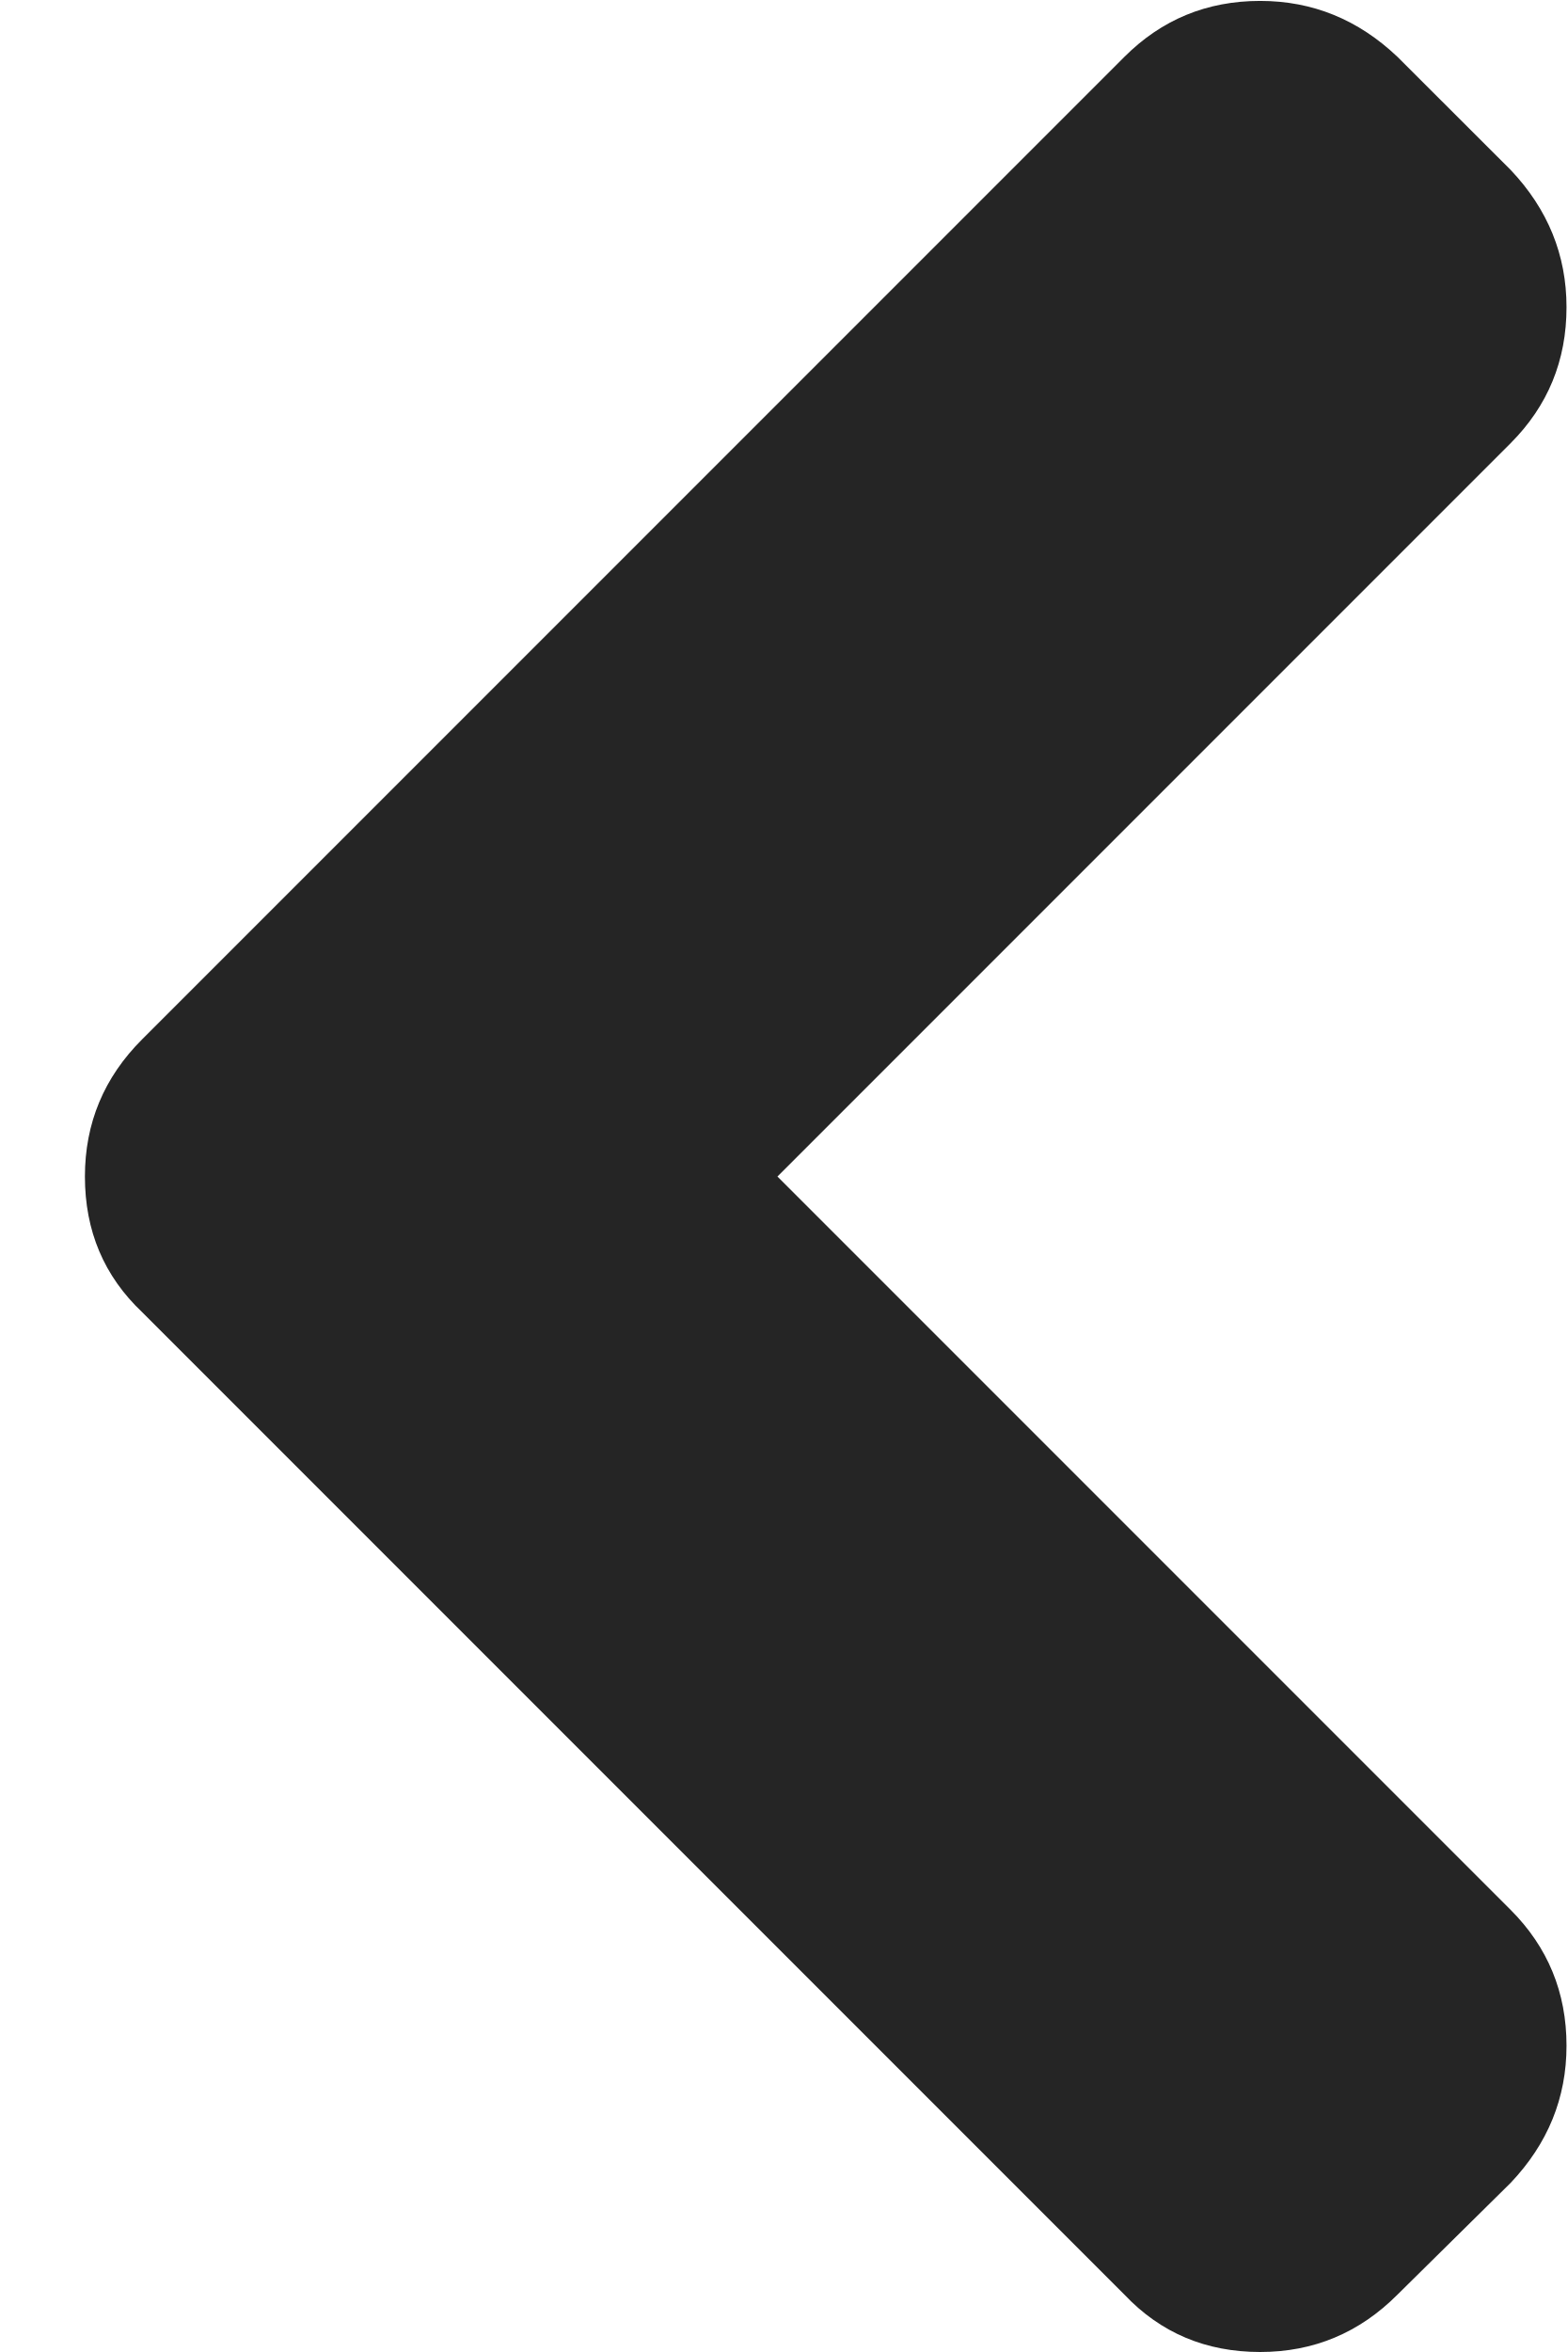
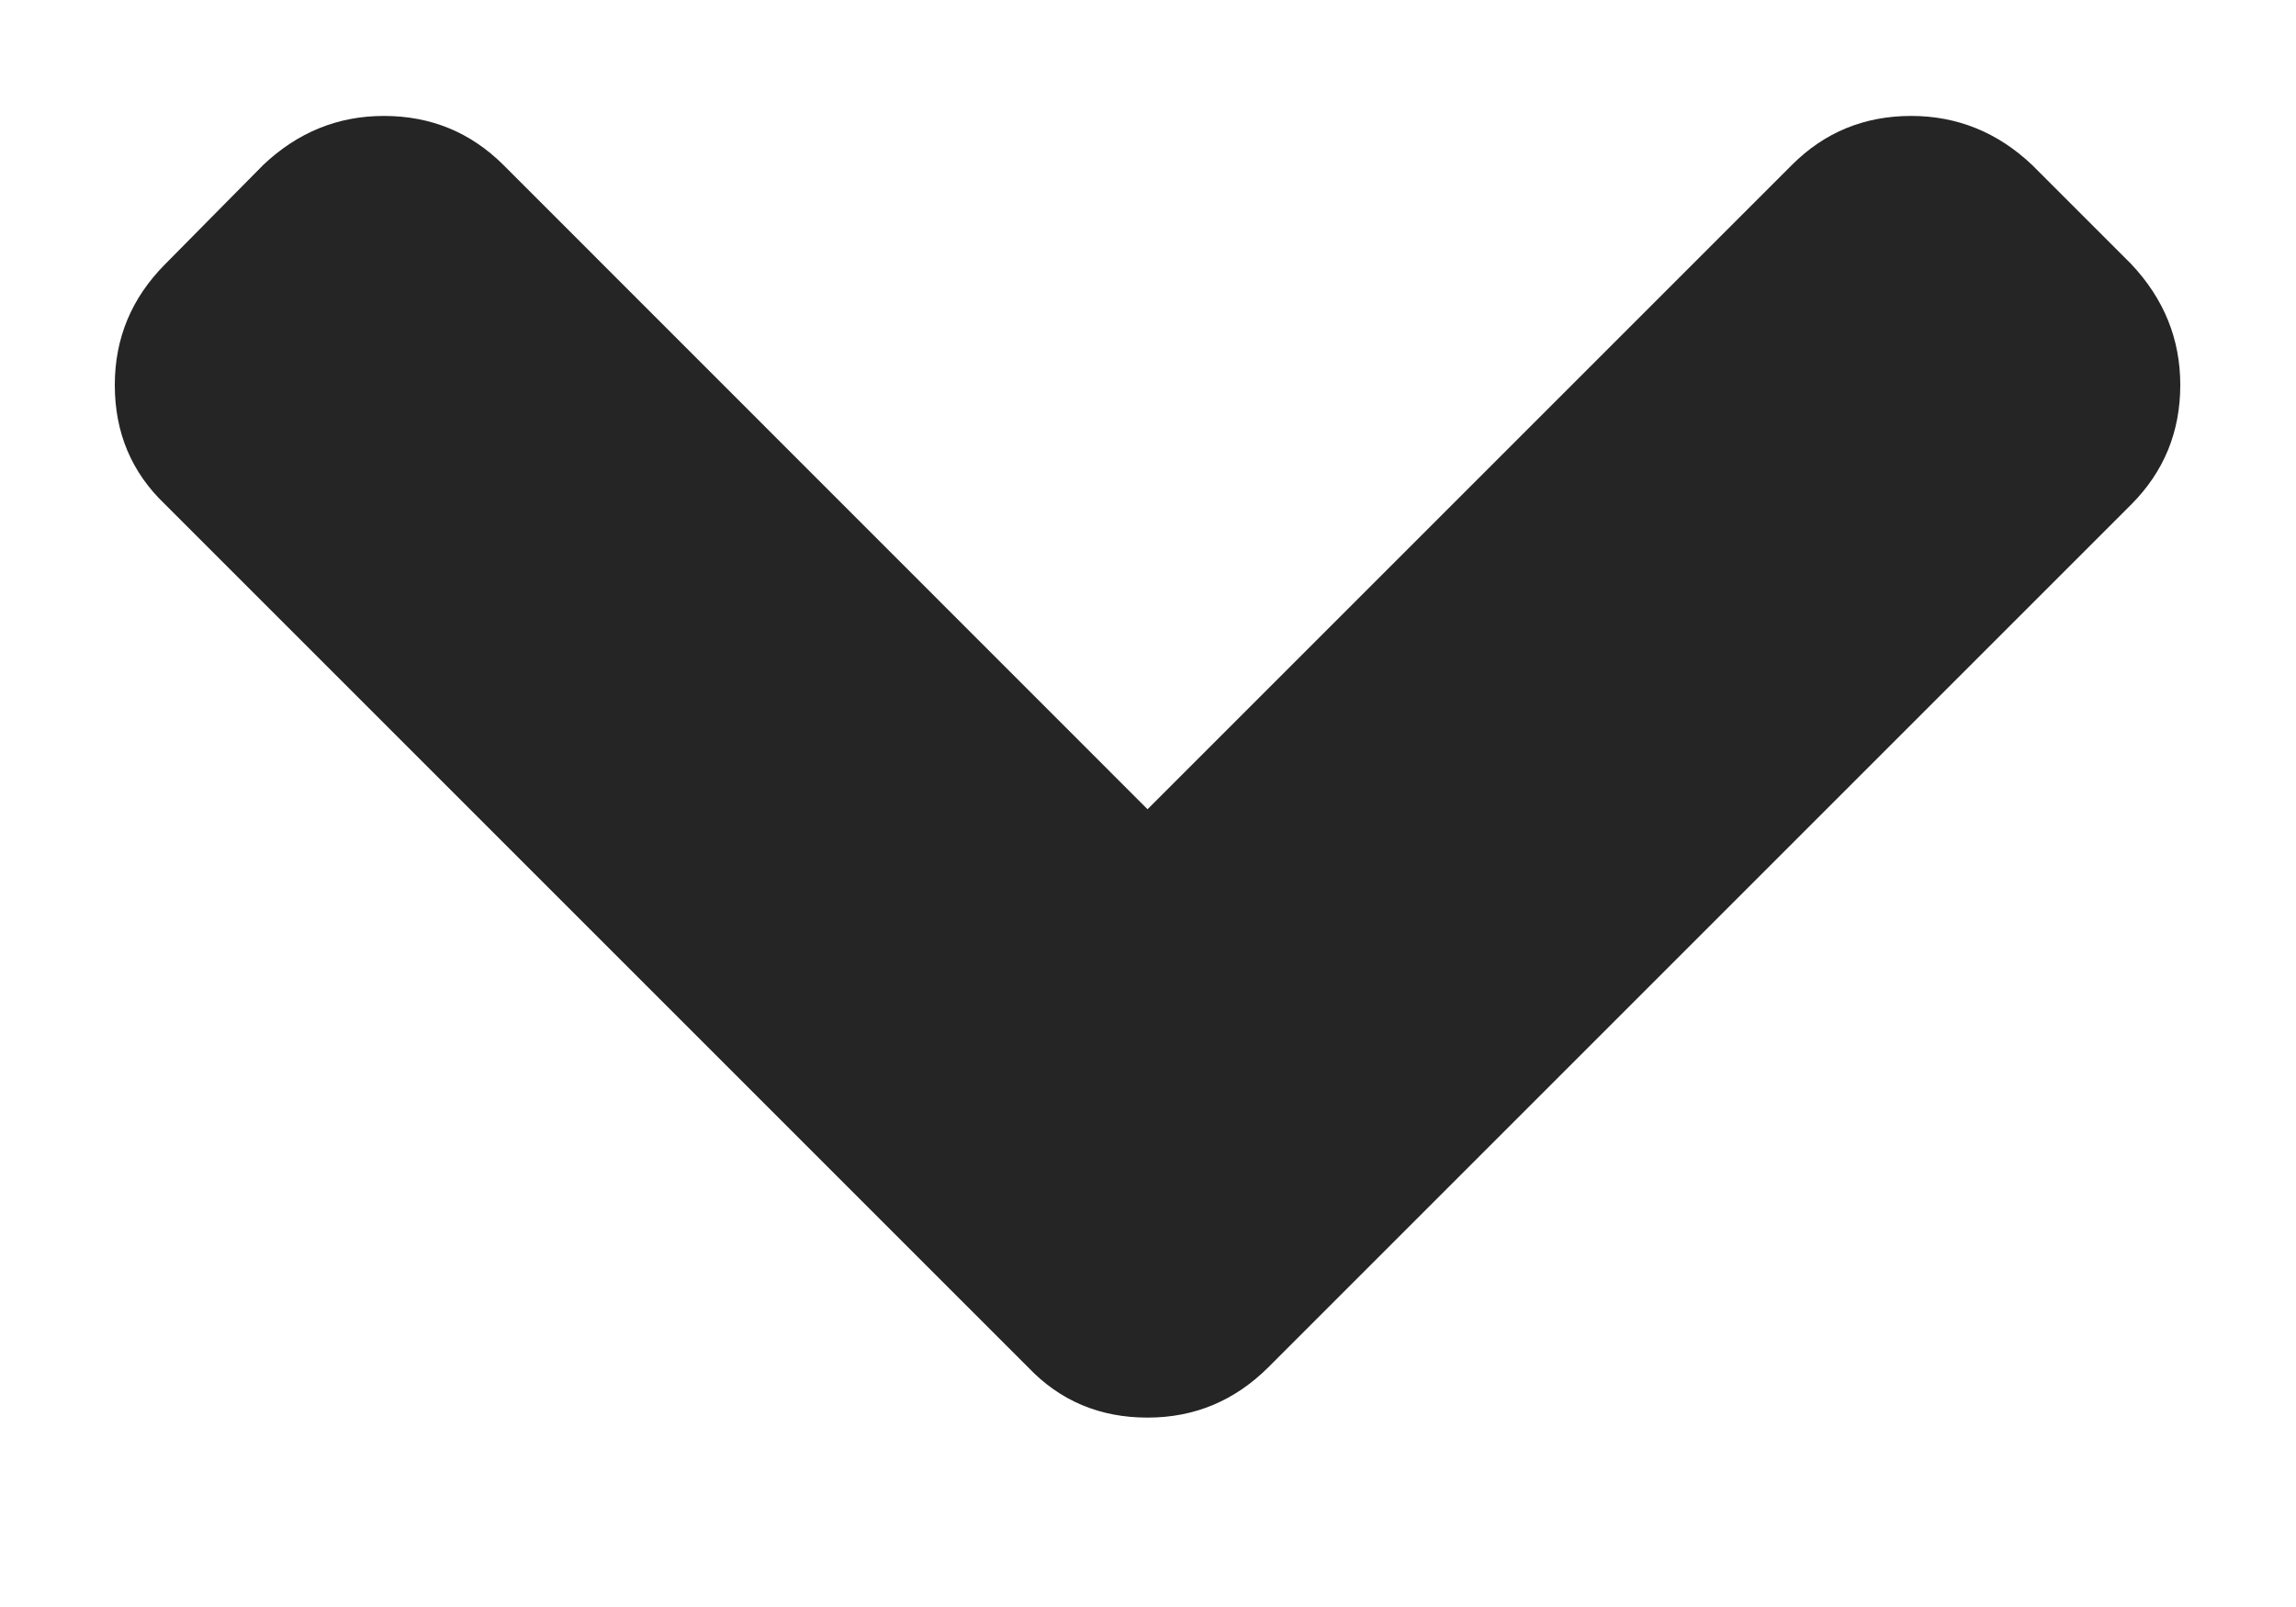
- <svg xmlns="http://www.w3.org/2000/svg" width="12" height="18" viewBox="0 0 12 18" fill="none">
-   <path fill-rule="evenodd" clip-rule="evenodd" d="M10.697 0.435L11.564 1.301C11.848 1.601 11.991 1.951 11.991 2.351C11.991 2.76 11.848 3.106 11.564 3.391L5.951 9.004L11.563 14.616C11.848 14.901 11.991 15.248 11.991 15.656C11.991 16.056 11.848 16.406 11.563 16.706L10.697 17.561C10.405 17.854 10.054 18 9.646 18C9.231 18 8.884 17.854 8.607 17.561L1.089 10.043C0.796 9.766 0.65 9.42 0.65 9.004C0.65 8.596 0.796 8.245 1.089 7.953L8.607 0.435C8.892 0.15 9.238 0.007 9.646 0.007C10.047 0.007 10.397 0.15 10.697 0.435Z" fill="#252525" />
+ <svg xmlns="http://www.w3.org/2000/svg" width="10" height="7" viewBox="0 0 10 7" fill="none">
+   <path fill-rule="evenodd" clip-rule="evenodd" d="M9.283 1.151L8.85 0.718C8.7 0.576 8.524 0.505 8.324 0.505C8.12 0.505 7.947 0.576 7.805 0.718L4.998 3.525L2.192 0.718C2.049 0.576 1.876 0.505 1.672 0.505C1.472 0.505 1.297 0.576 1.147 0.718L0.719 1.151C0.573 1.298 0.5 1.473 0.5 1.677C0.5 1.885 0.573 2.058 0.719 2.197L4.478 5.956C4.617 6.102 4.79 6.175 4.998 6.175C5.202 6.175 5.377 6.102 5.524 5.956L9.283 2.197C9.425 2.054 9.496 1.881 9.496 1.677C9.496 1.477 9.425 1.302 9.283 1.151Z" fill="#252525" />
</svg>
